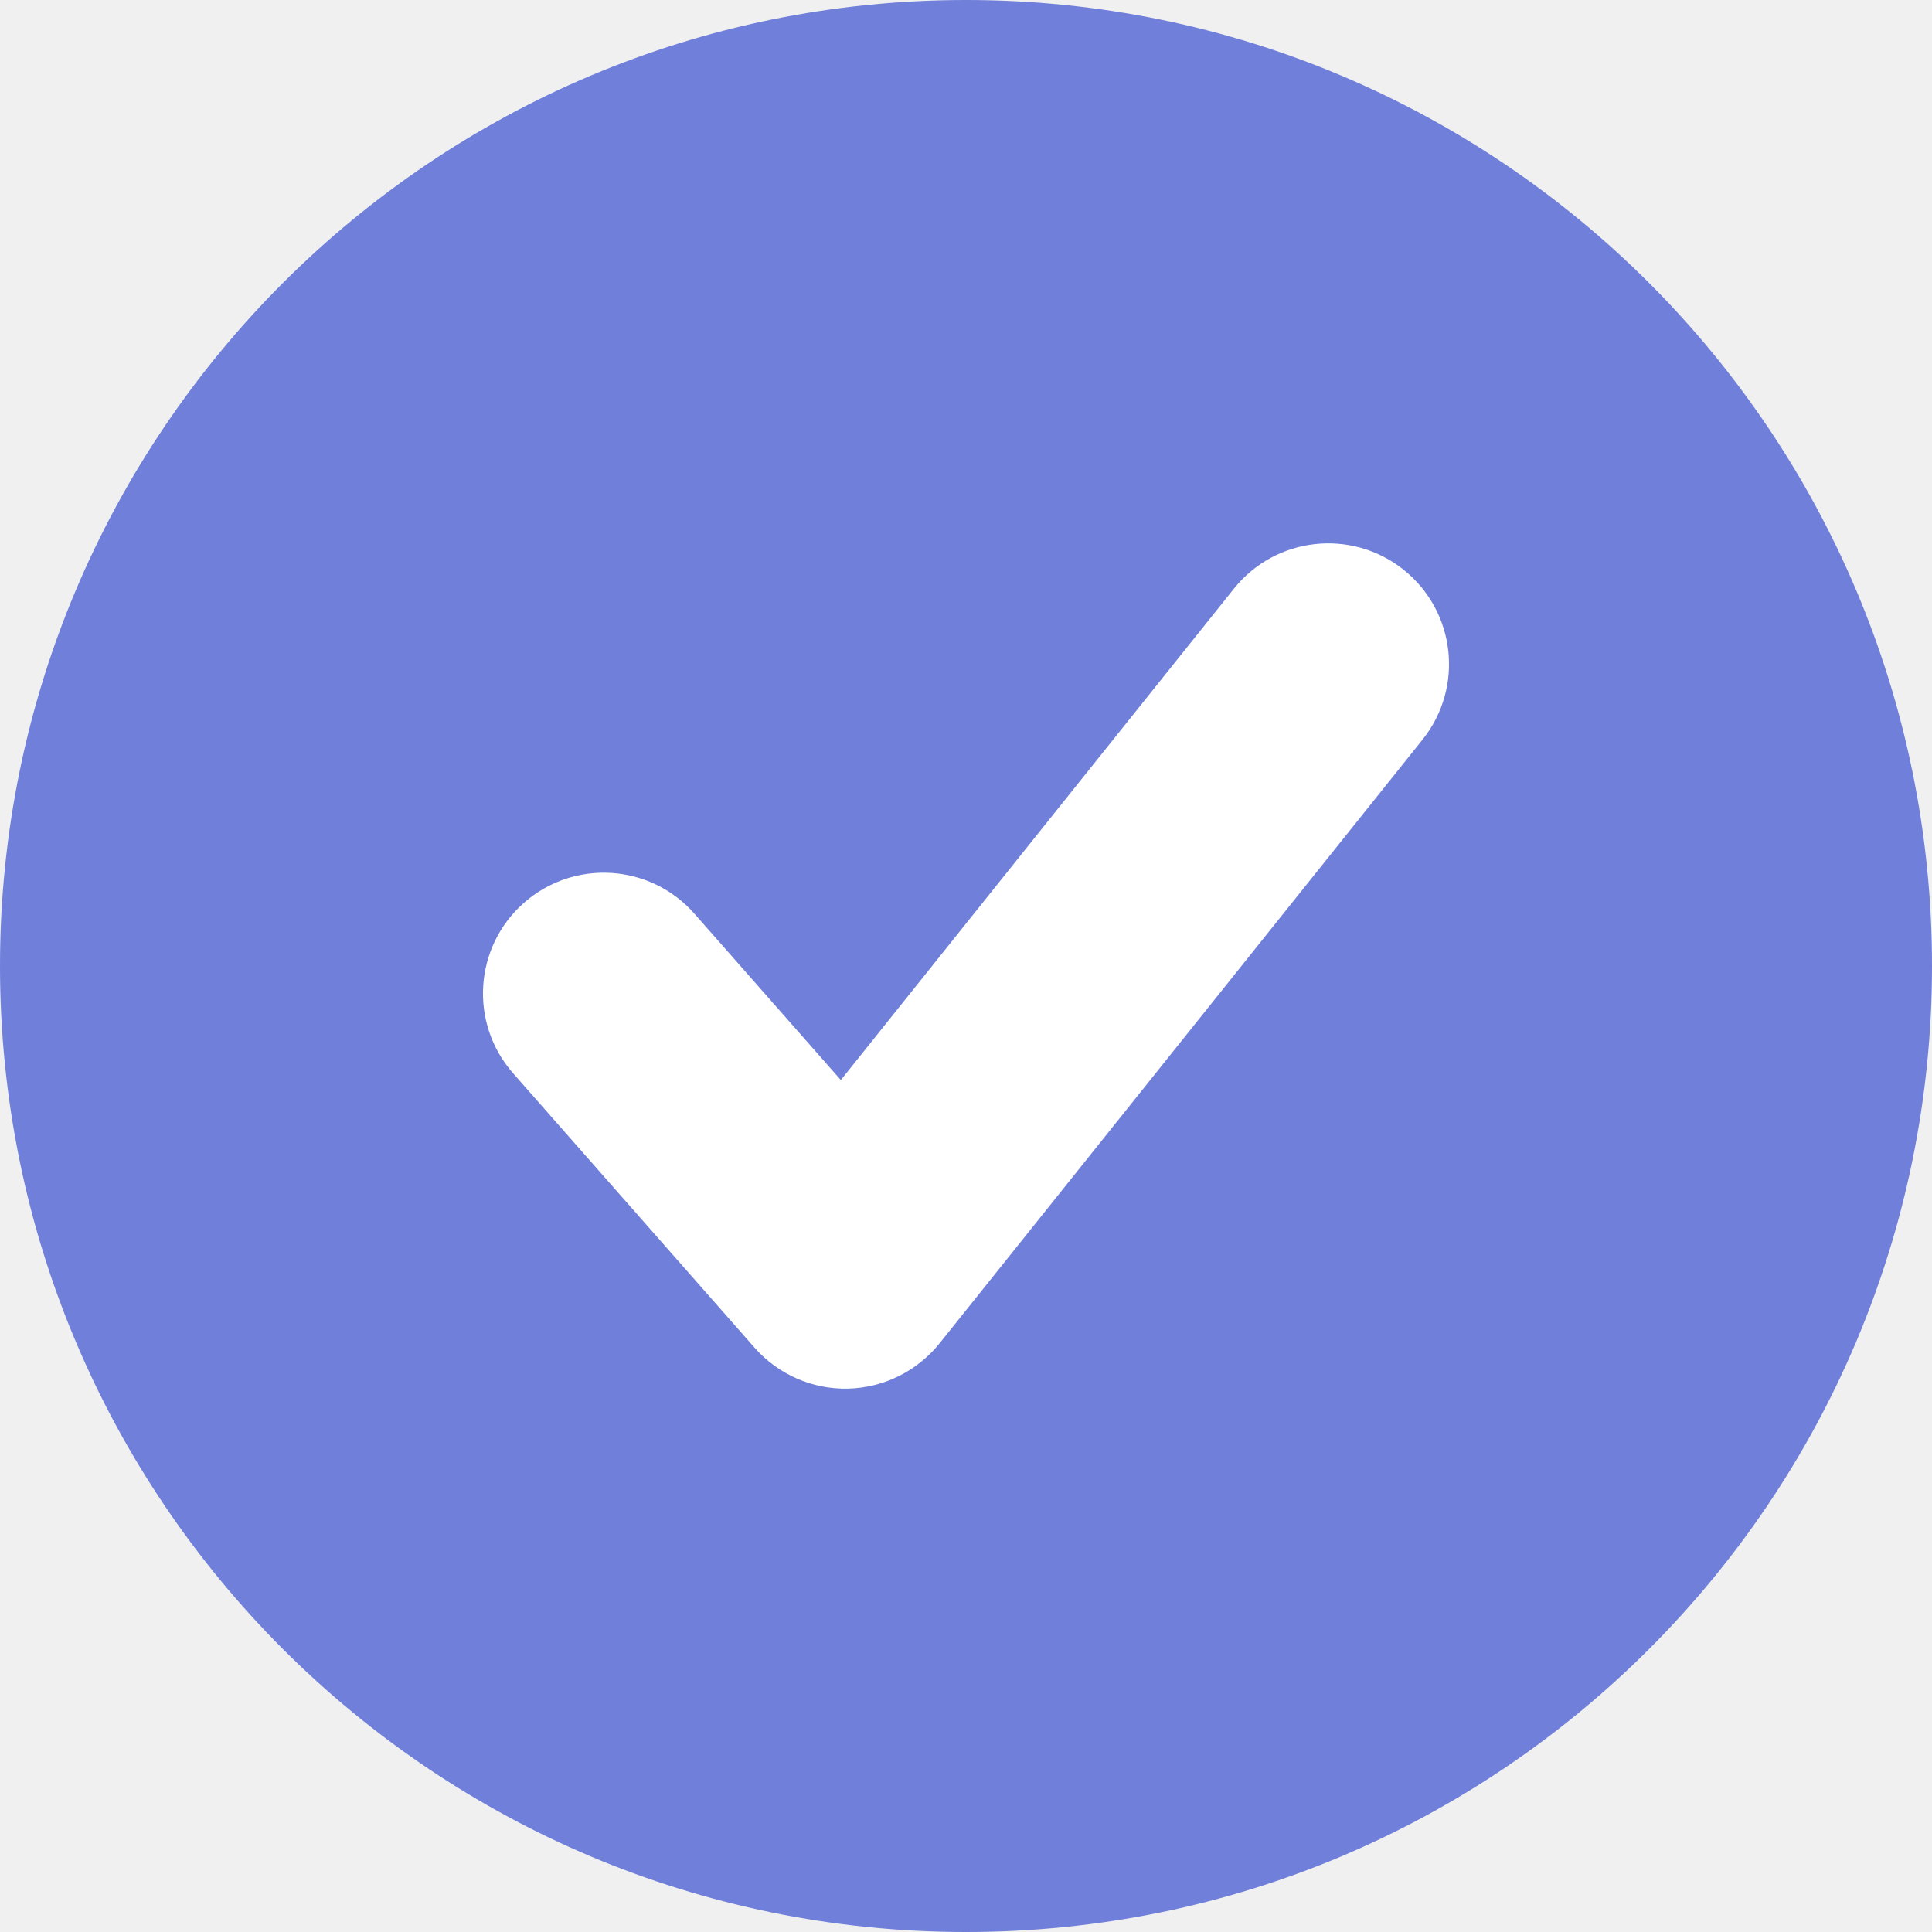
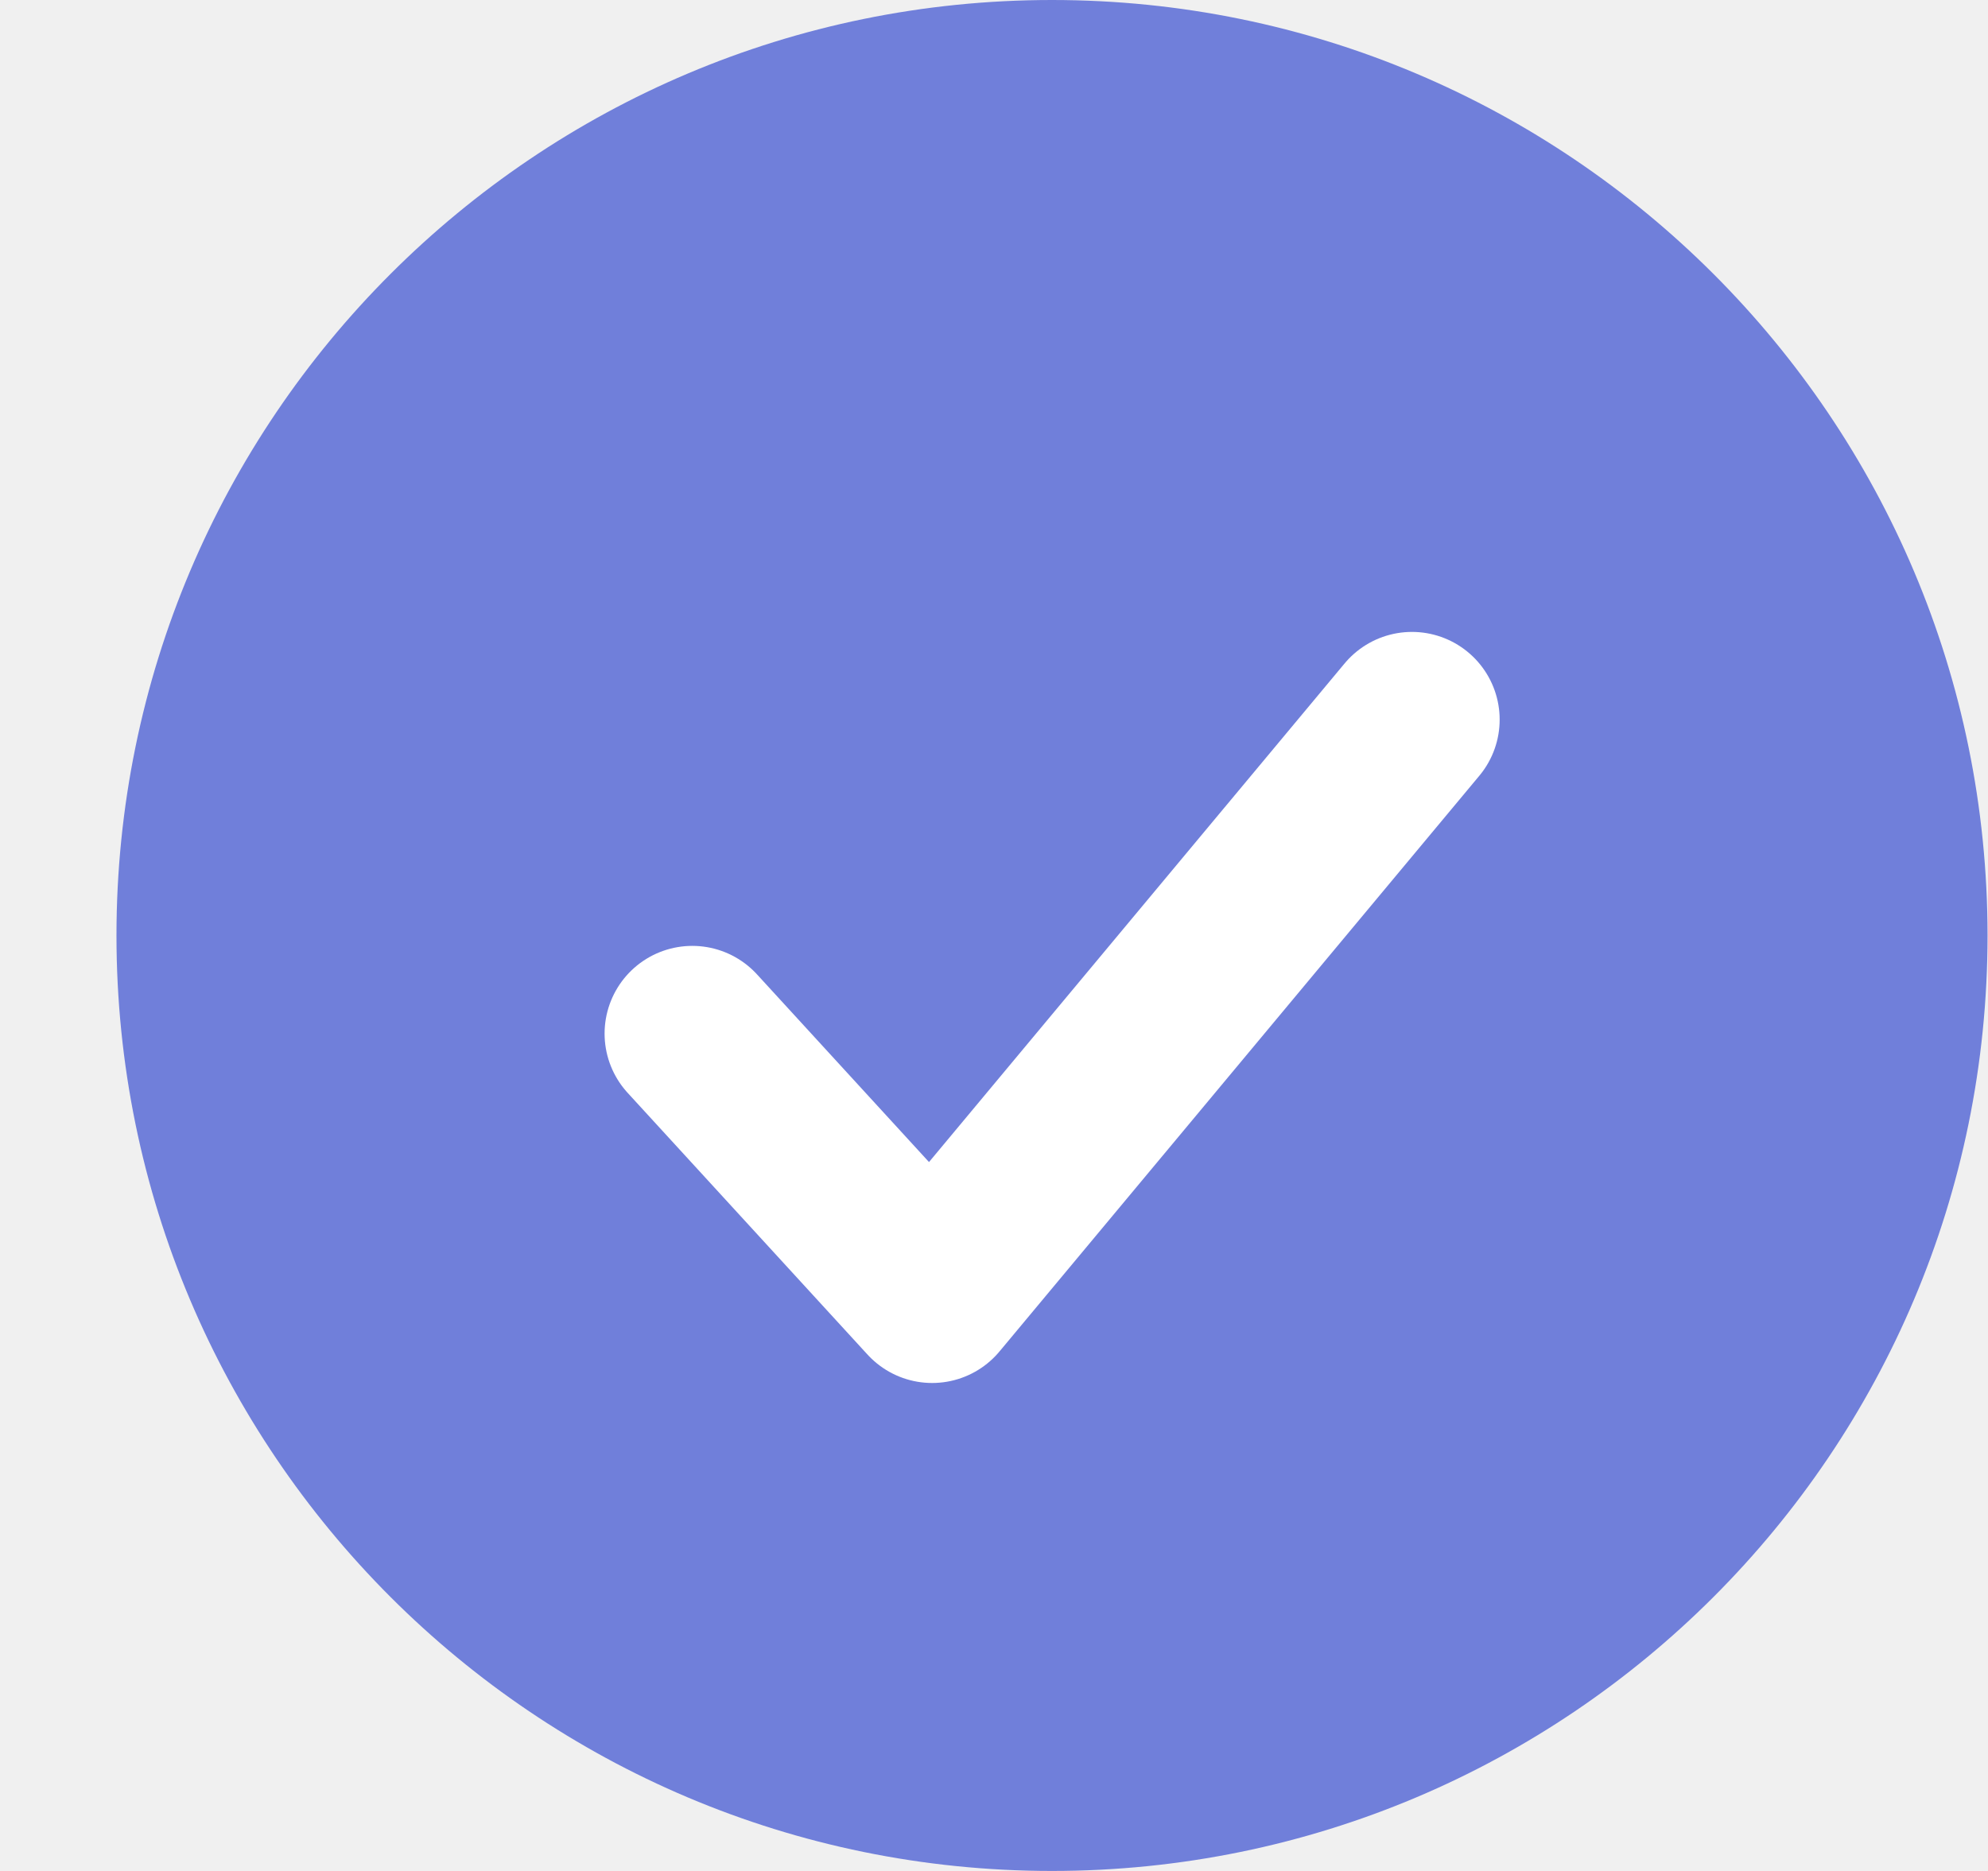
- <svg xmlns="http://www.w3.org/2000/svg" width="16" height="16" viewBox="0 0 16 16" fill="none">
-   <circle cx="8" cy="8" r="8" fill="#707FDA" />
-   <path d="M5.751 7.567C5.386 7.152 4.754 7.112 4.339 7.477C3.925 7.841 3.884 8.473 4.249 8.888L5.751 7.567ZM7 10.5L6.249 11.161C6.445 11.383 6.728 11.507 7.023 11.5C7.319 11.493 7.596 11.355 7.781 11.125L7 10.5ZM11.781 6.125C12.126 5.693 12.056 5.064 11.625 4.719C11.193 4.374 10.564 4.444 10.219 4.875L11.781 6.125ZM4.249 8.888L6.249 11.161L7.751 9.839L5.751 7.567L4.249 8.888ZM7.781 11.125L11.781 6.125L10.219 4.875L6.219 9.875L7.781 11.125Z" fill="white" />
+ <svg xmlns="http://www.w3.org/2000/svg" width="17" height="16" viewBox="0 0 17 16" fill="none">
+   <circle cx="8.996" cy="8" r="8" fill="#707FDA" />
+   <path d="M5.92 8.839L7.971 11.077L12.074 6.154" stroke="white" stroke-width="1.5" stroke-linecap="round" stroke-linejoin="round" />
</svg>
